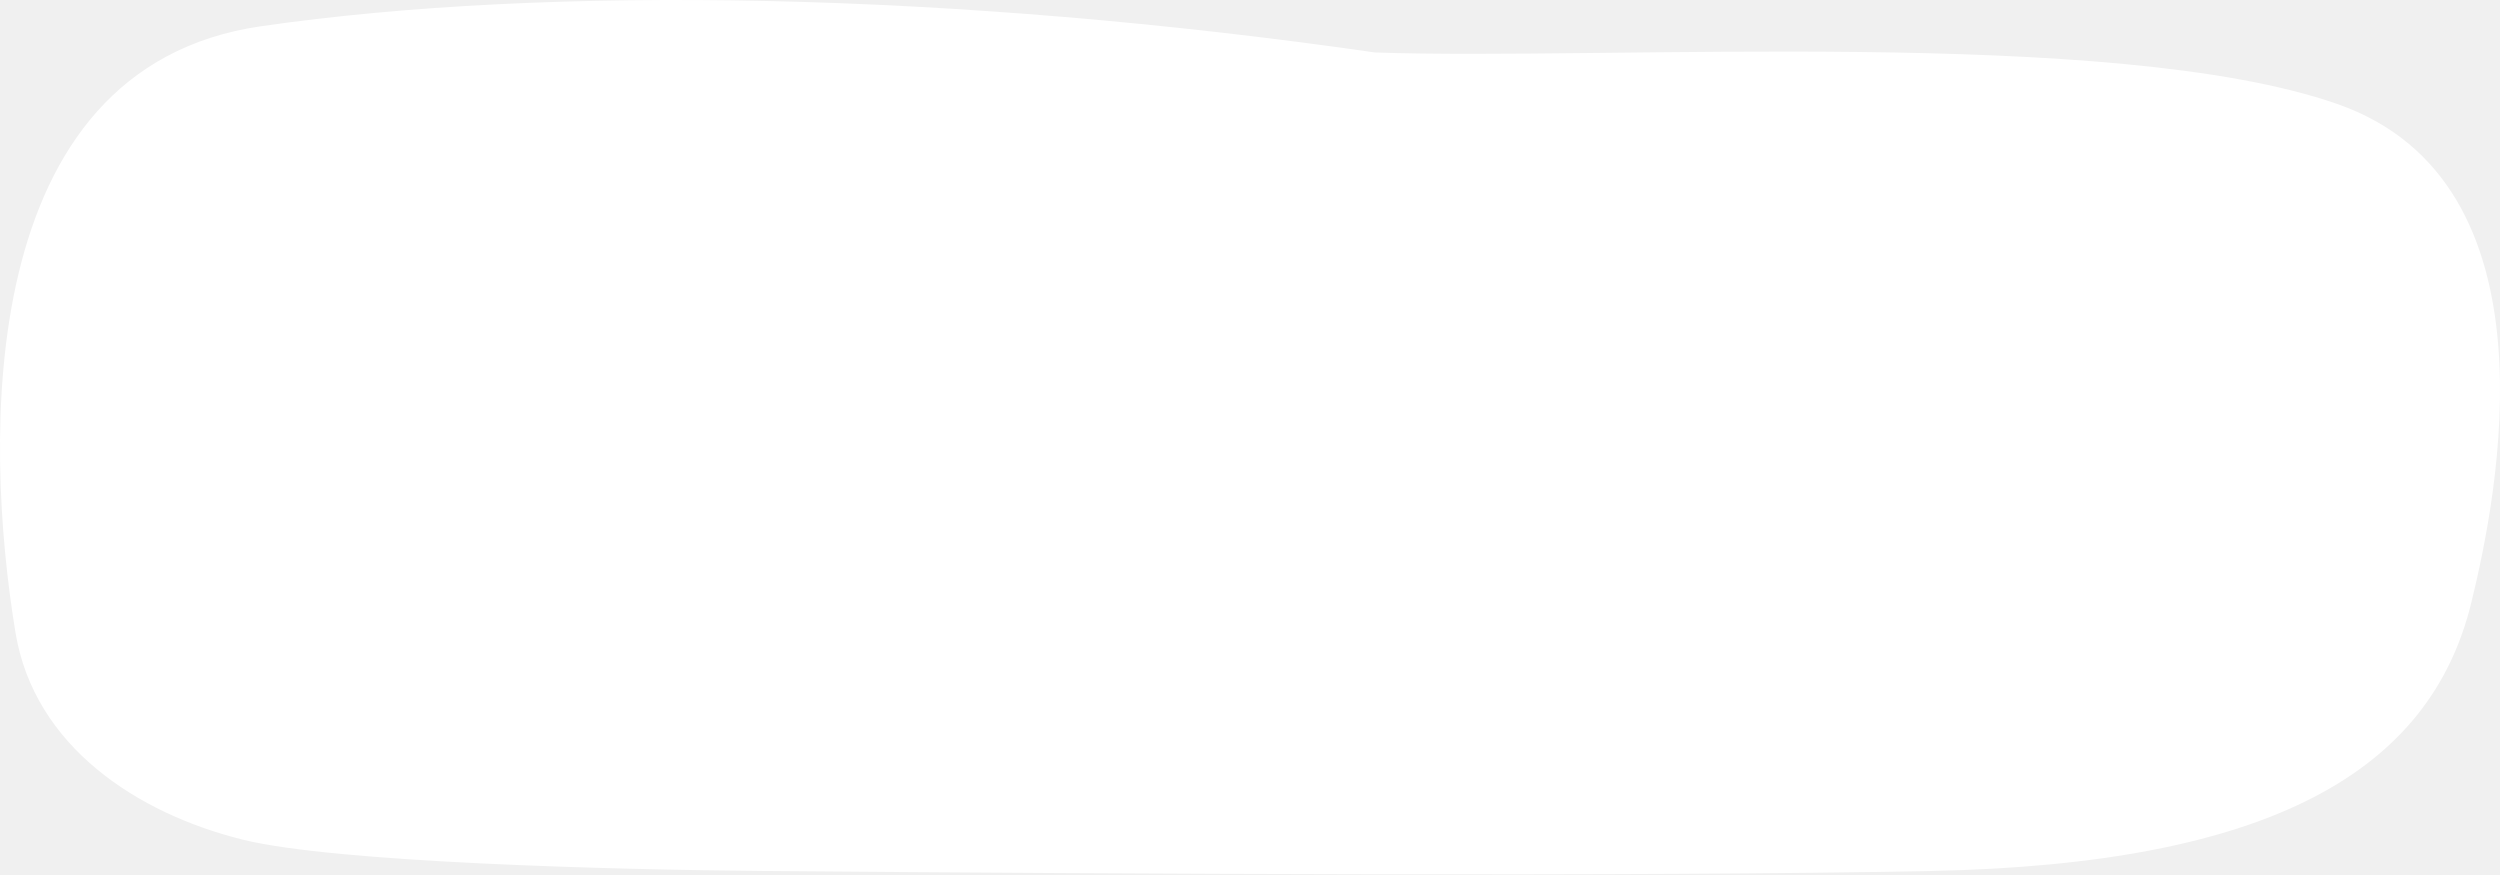
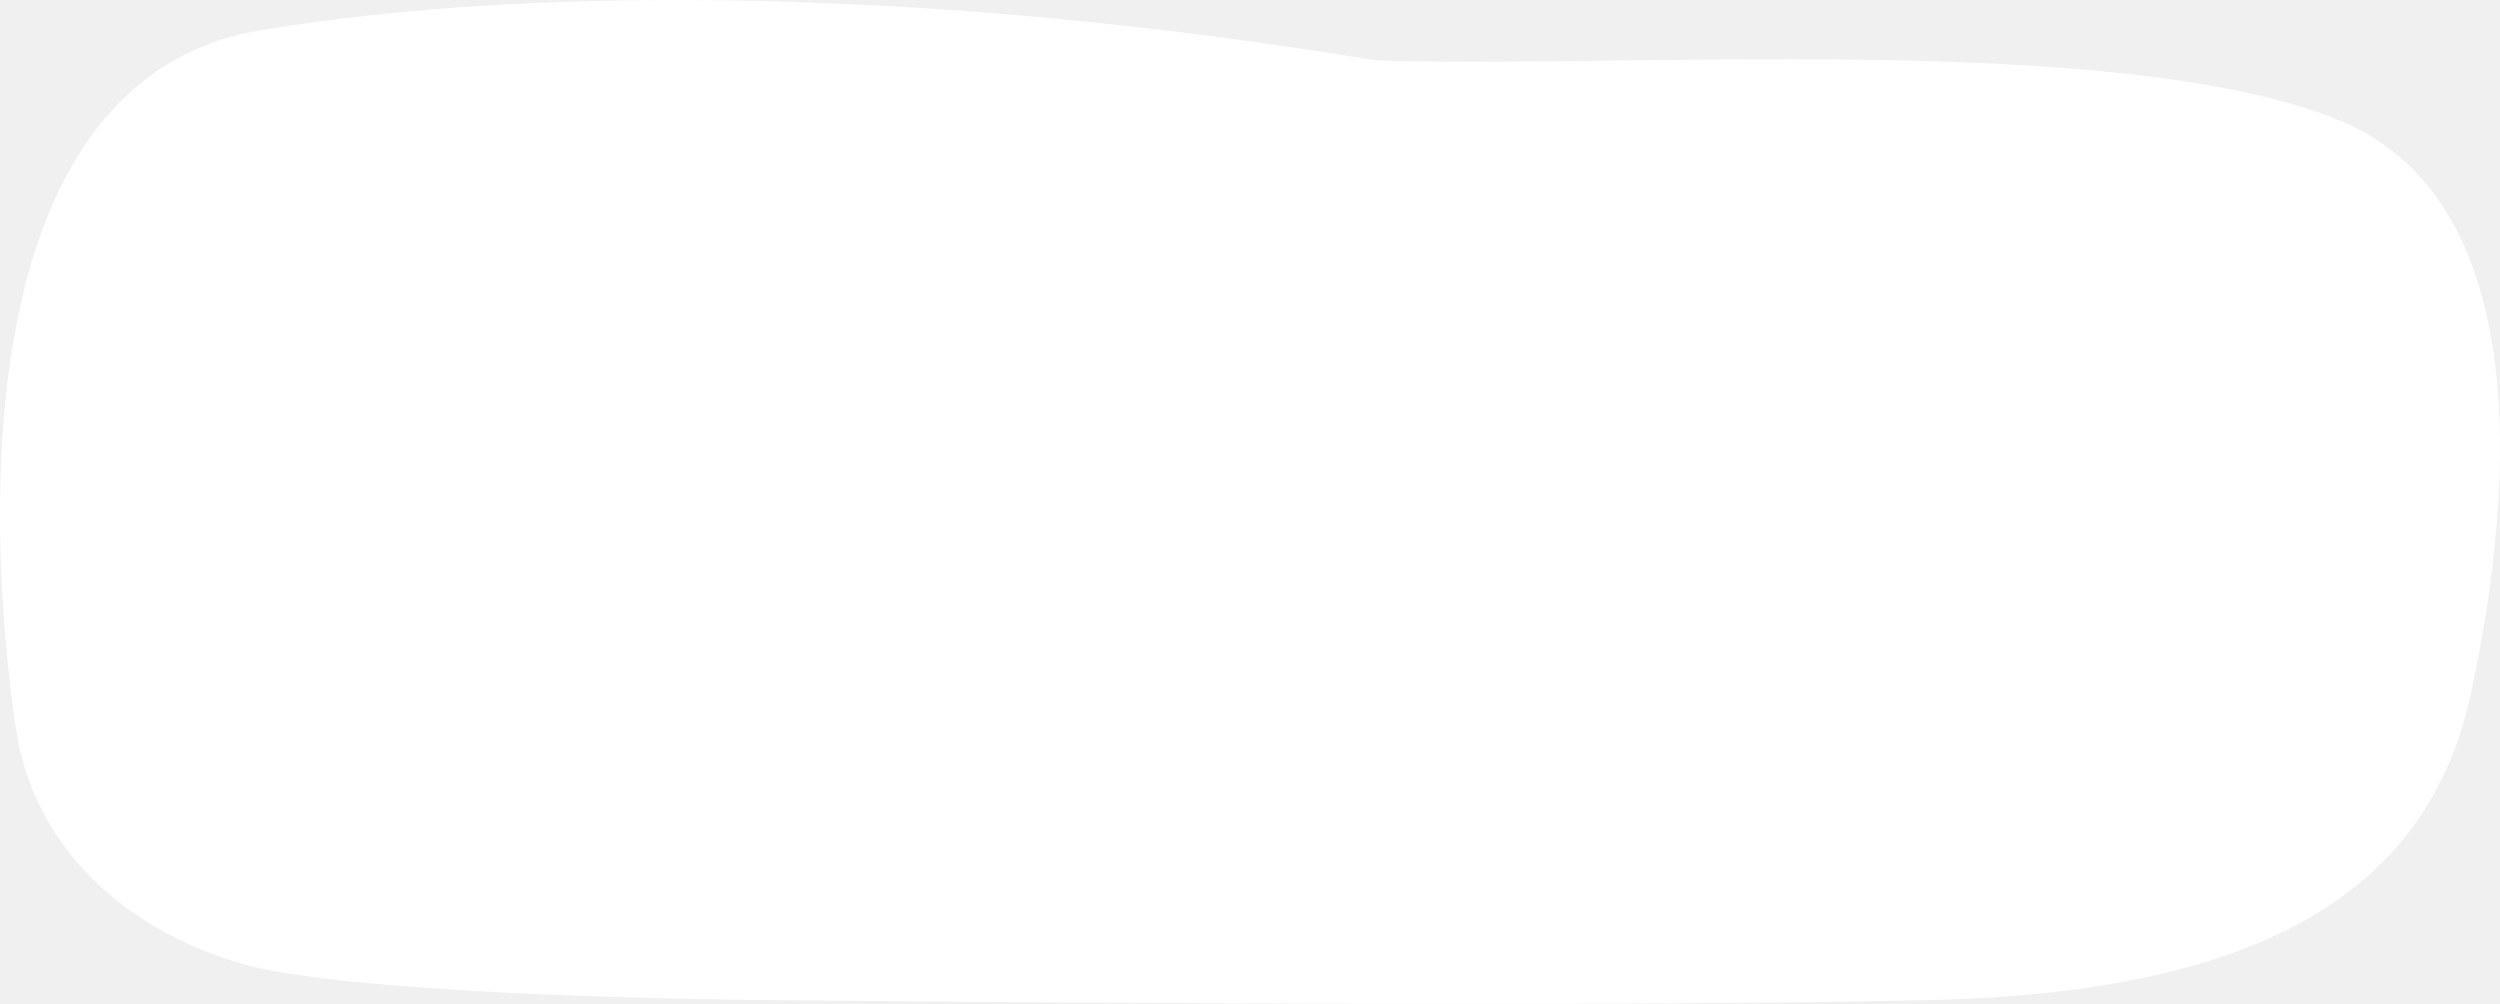
- <svg xmlns="http://www.w3.org/2000/svg" width="1544px" height="540px" viewBox="0 0 1544 540" version="1.1">
+ <svg xmlns="http://www.w3.org/2000/svg" width="1544px" height="620px" viewBox="0 0 1544 620" version="1.1">
  <g id="Page-1" stroke="none" stroke-width="1" fill="none" fill-rule="evenodd">
    <g id="home-search-shape" fill="#FFFFFF" fill-rule="nonzero">
-       <path d="M849.089,32.398 C589.233,-5.048 338.918,-9.464 161.269,16.201 C-16.38,41.865 -9.921,272.686 9.571,390.713 C21.191,461.074 84.983,502.511 150.068,518.596 C206.949,532.654 377.844,537.147 472.866,537.934 C694.184,539.768 1014.729,541.48 1192.174,537.934 C1403.976,533.702 1500.968,475.51 1526.246,372.338 C1542.388,306.455 1581.771,112.518 1443.492,64.225 C1305.212,15.933 992.589,37.488 849.089,32.398 Z" id="Path-4-Copy-5" />
+       <path d="M849.089,37.198 C589.233,-5.795 338.918,-10.866 161.269,18.601 C-16.38,48.068 -9.921,313.084 9.571,448.596 C21.191,529.381 84.983,576.957 150.068,595.425 C206.949,611.566 377.844,616.724 472.866,617.628 C694.184,619.733 1014.729,621.699 1192.174,617.628 C1403.976,612.769 1500.968,545.956 1526.246,427.499 C1542.388,351.856 1581.771,129.187 1443.492,73.74 C1305.212,18.294 992.589,43.042 849.089,37.198 Z" id="Path-4-Copy-5" />
    </g>
  </g>
</svg>
